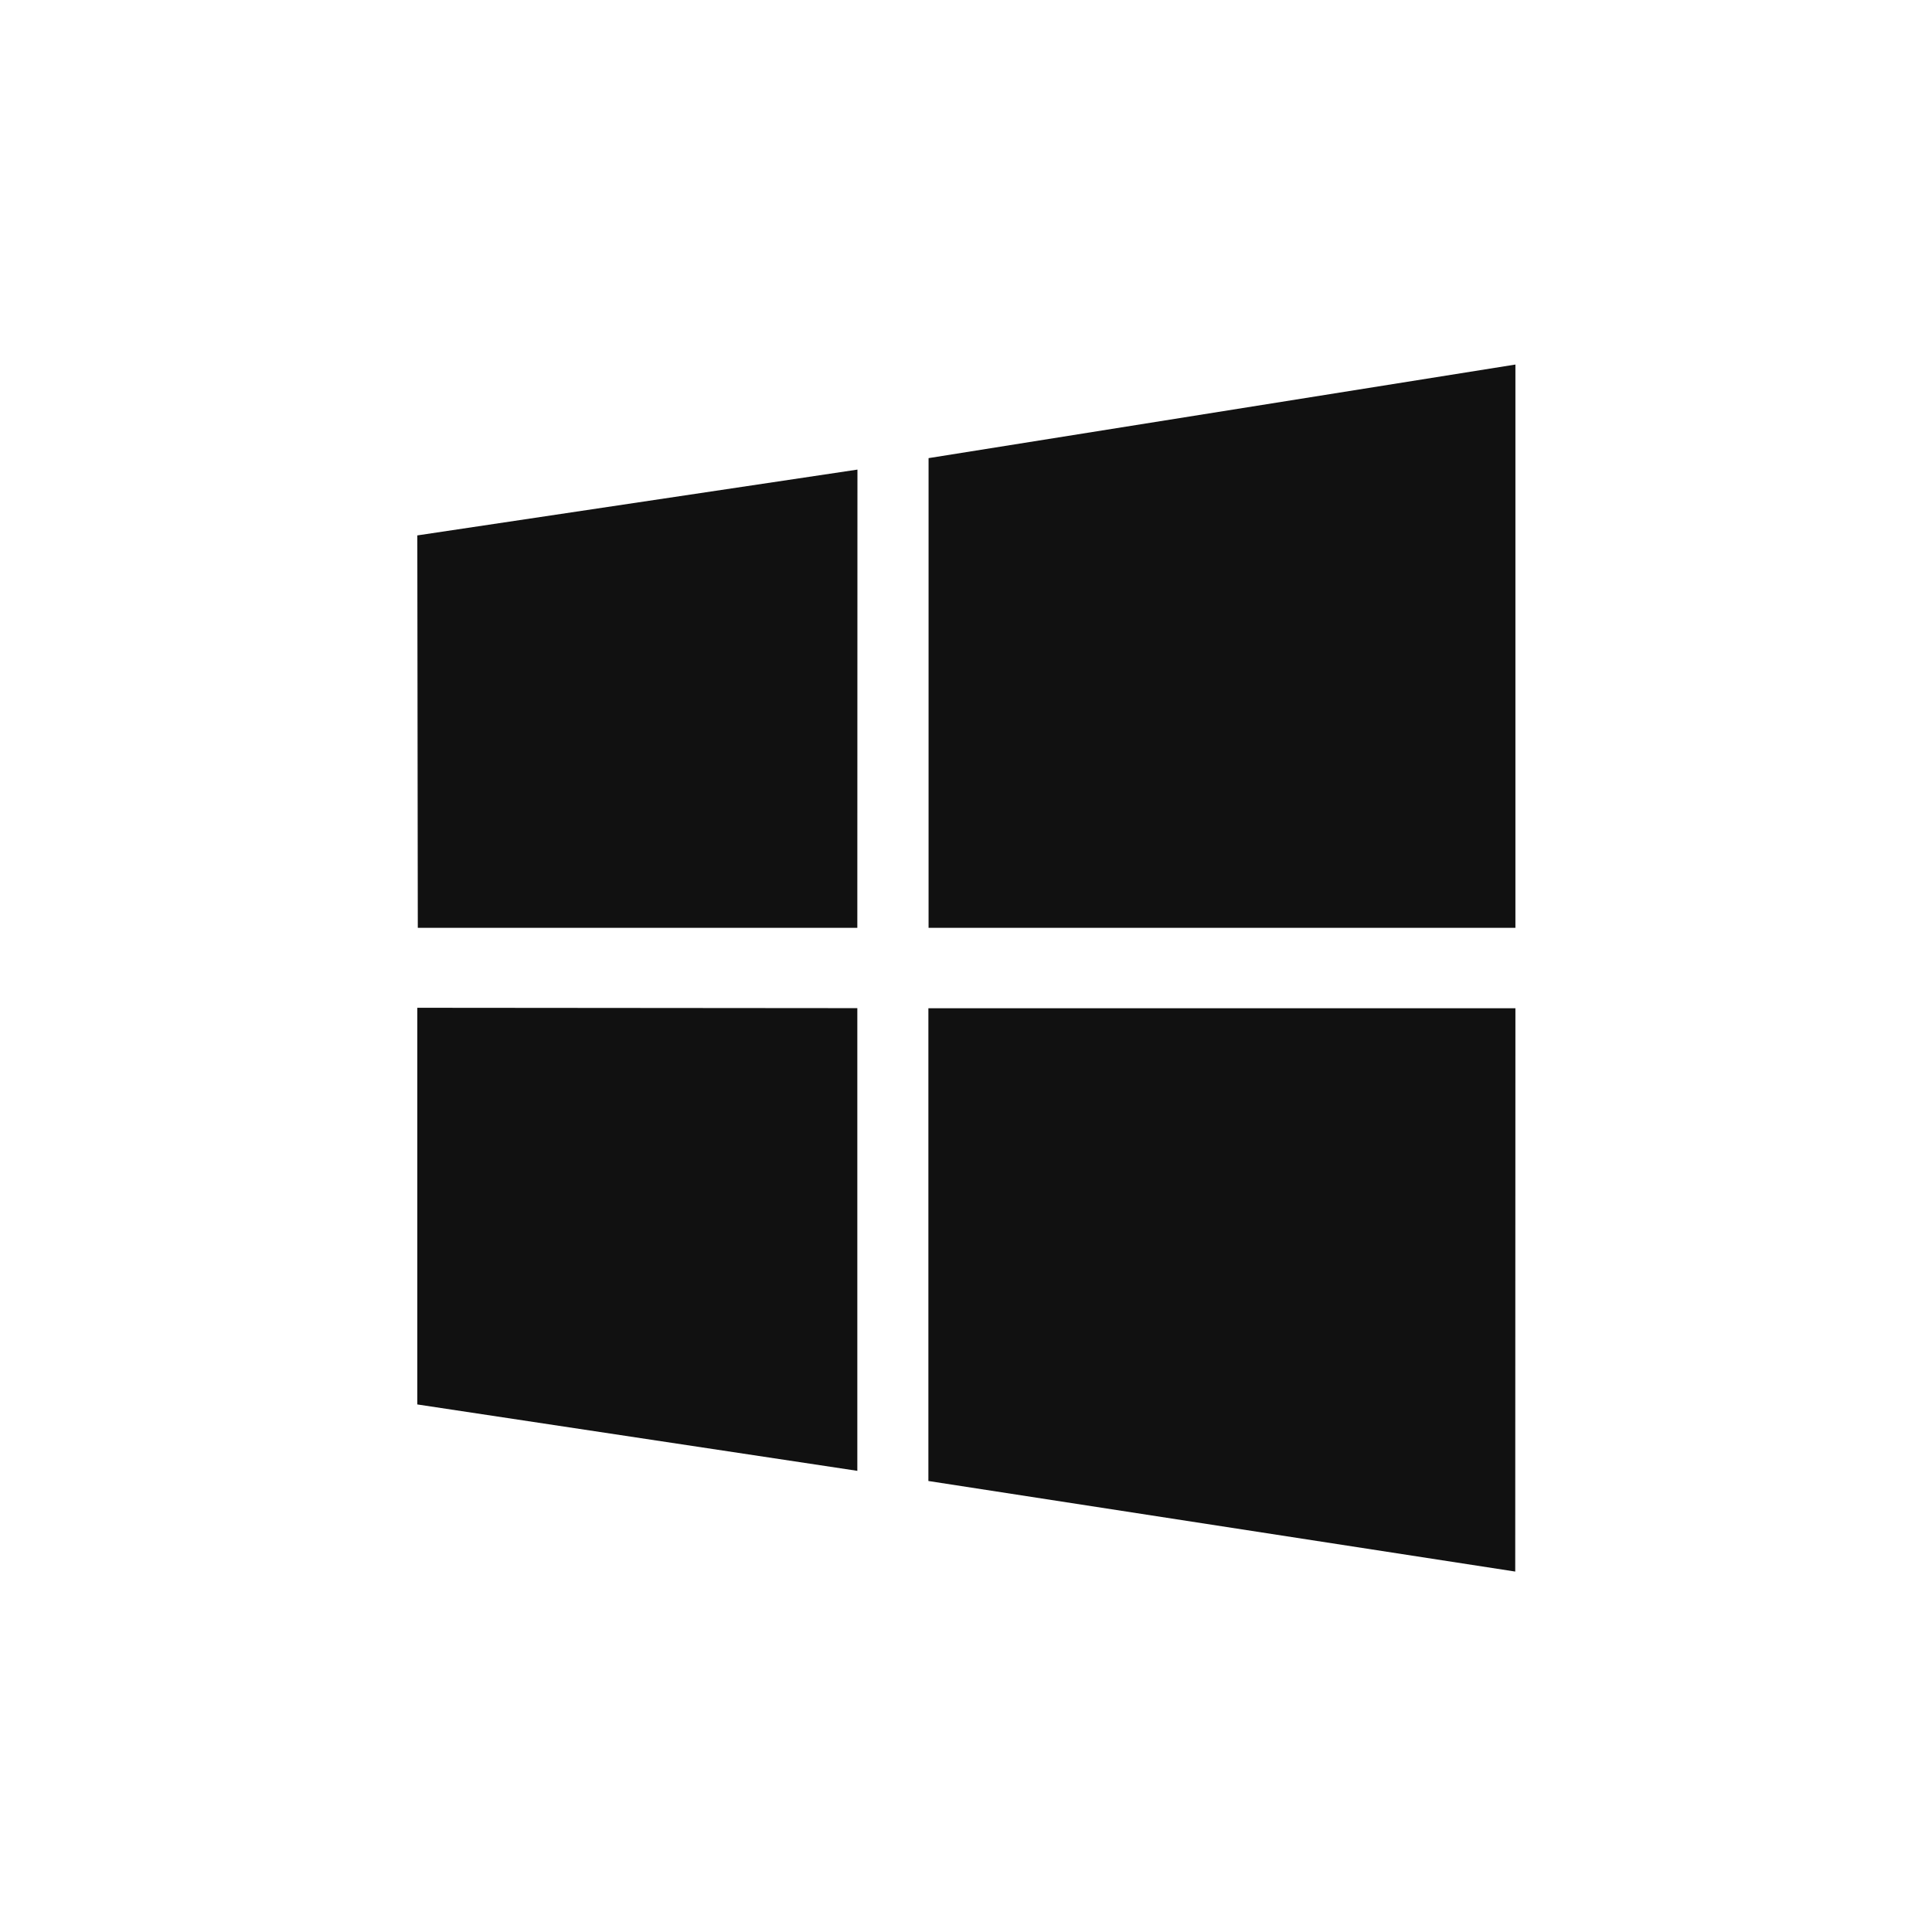
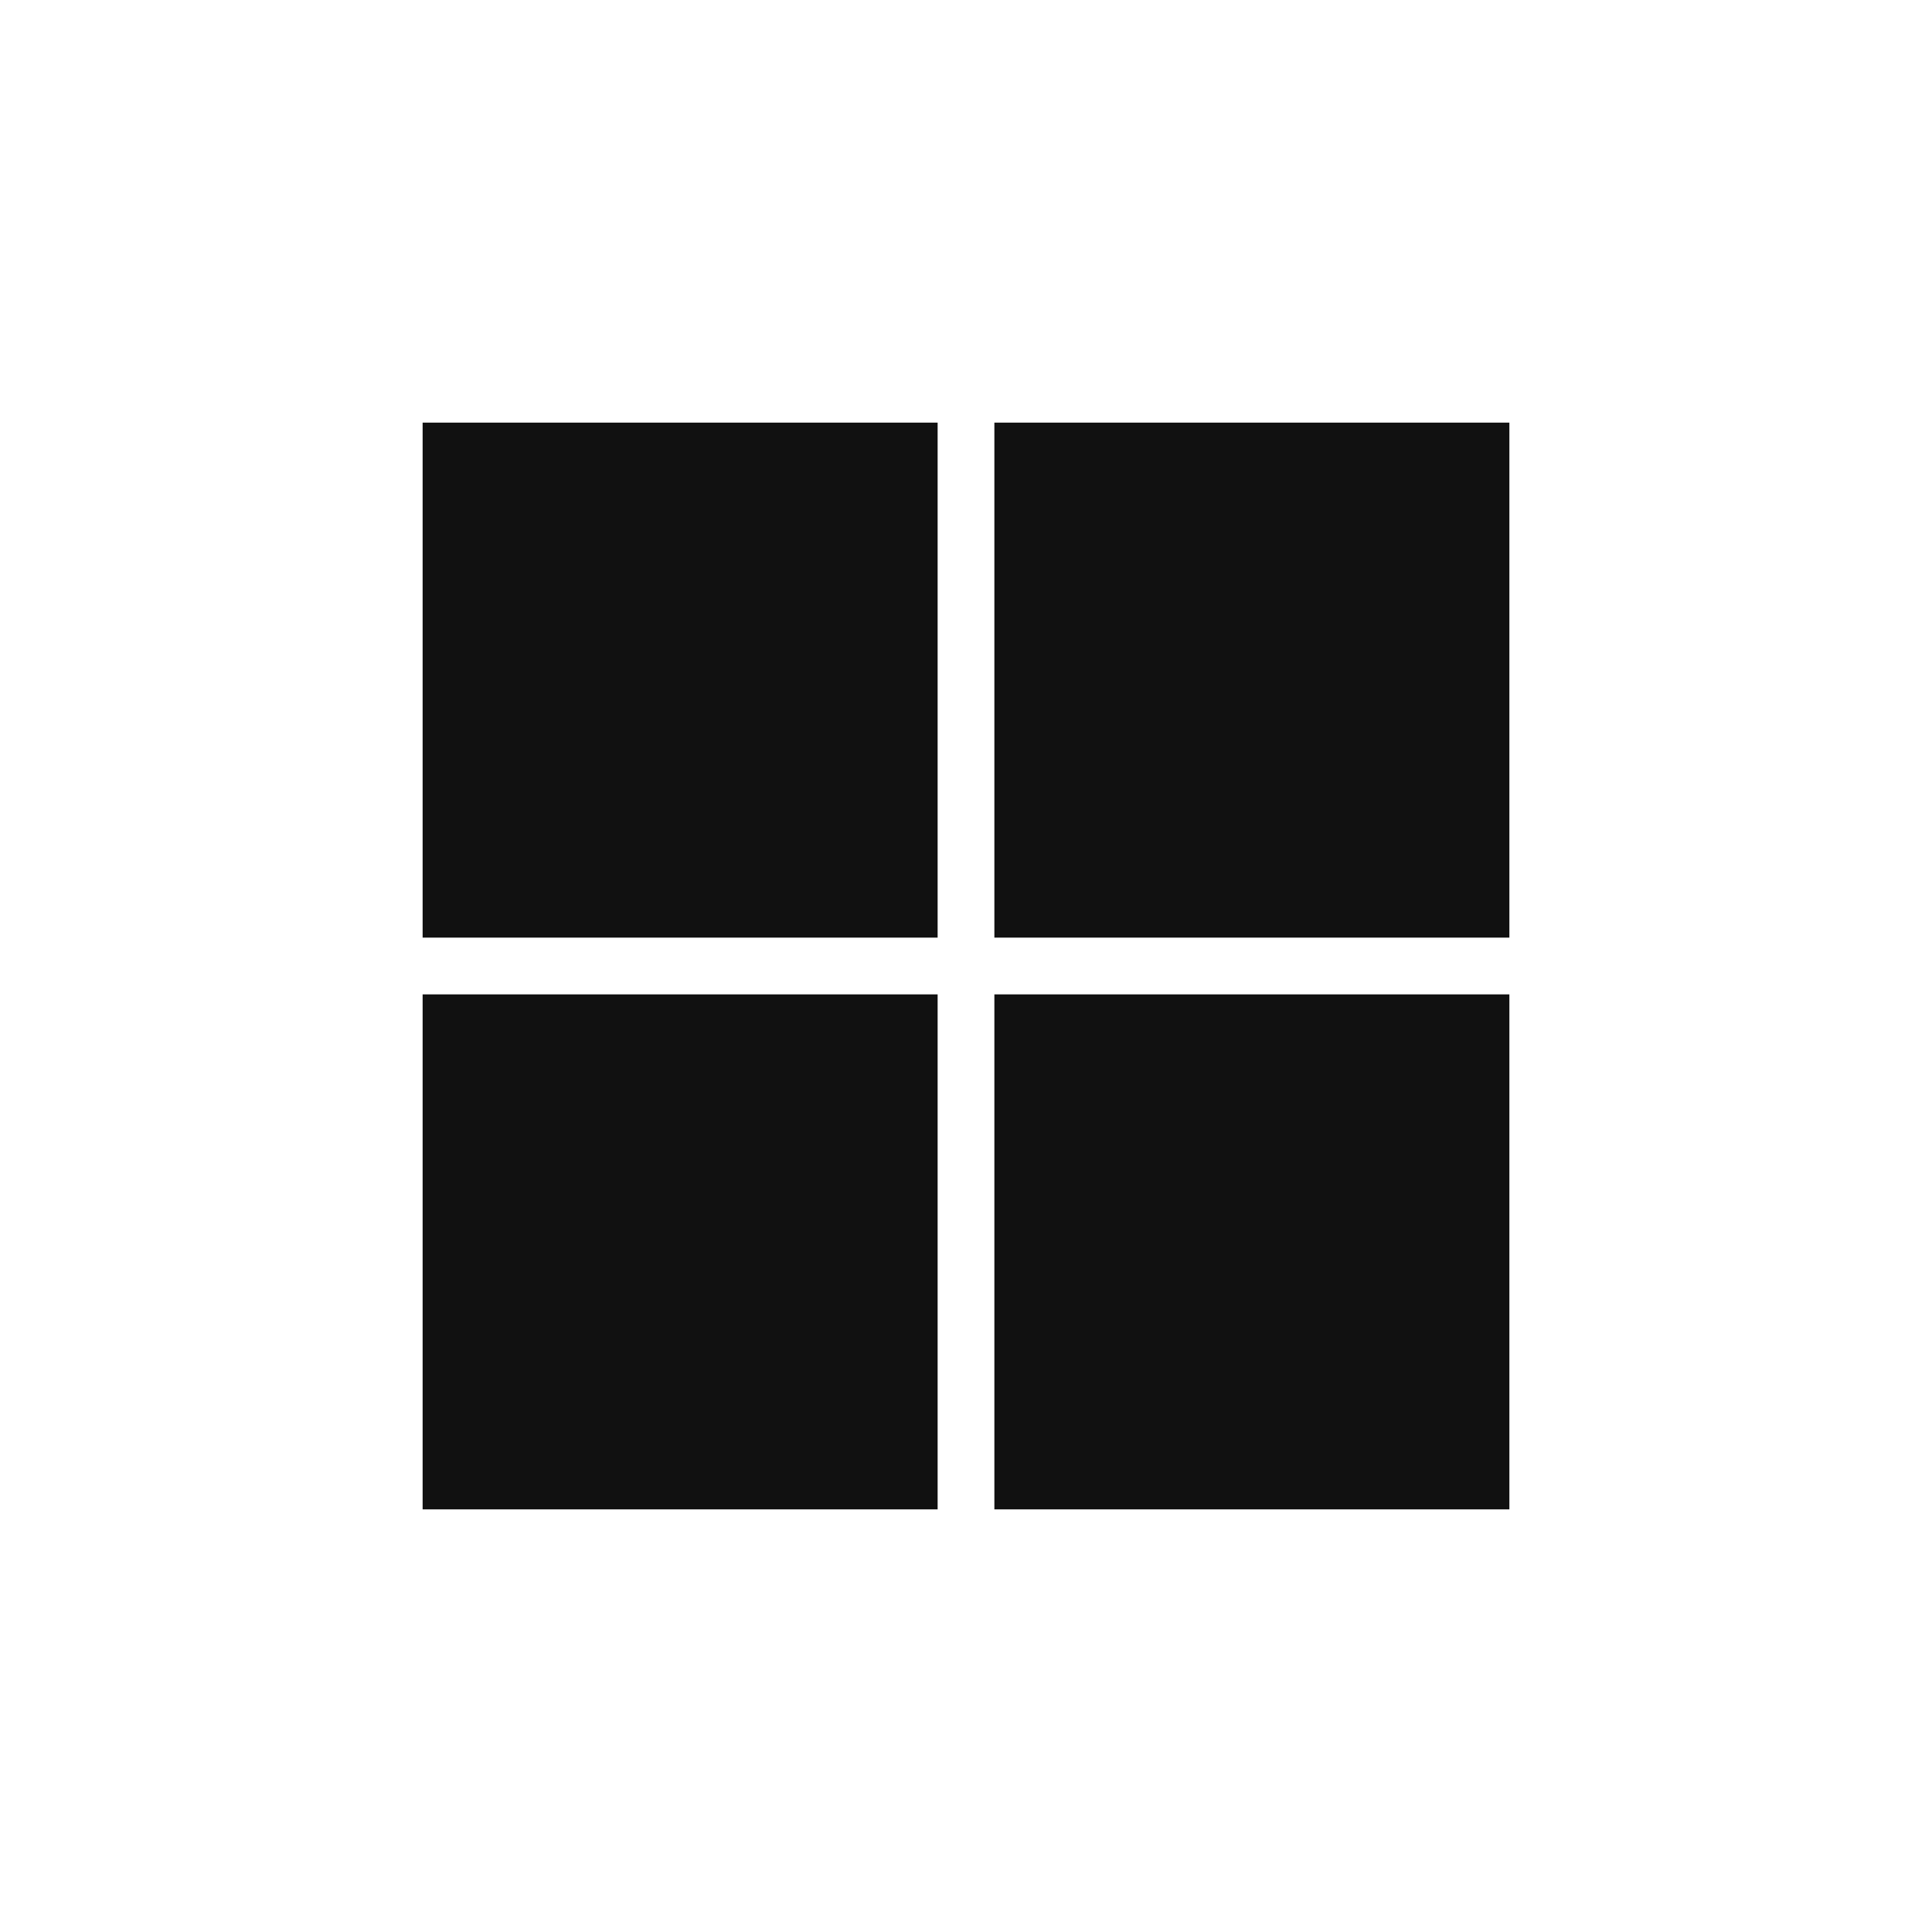
<svg xmlns="http://www.w3.org/2000/svg" version="1.1" viewBox="0 0 32 32">
-   <path fill="#111" d="m25.1 16.7-3e-3 9.33-9.72-1.5v-7.83zm-10.9-2e-3v7.66l2e-3 4e-3 -7.29-1.1v-6.57zm0-1.33h-7.28l-8e-3 -6.5 7.29-1.09zm10.9 0h-9.72v-7.78l9.72-1.55z" />
+   <path fill="#111" d="m7 7h8.53v8.53h-8.53zm9.47 0h8.53v8.53h-8.53zm-9.47 9.47h8.53v8.53h-8.53zm9.47 0h8.53v8.53h-8.53" />
</svg>
